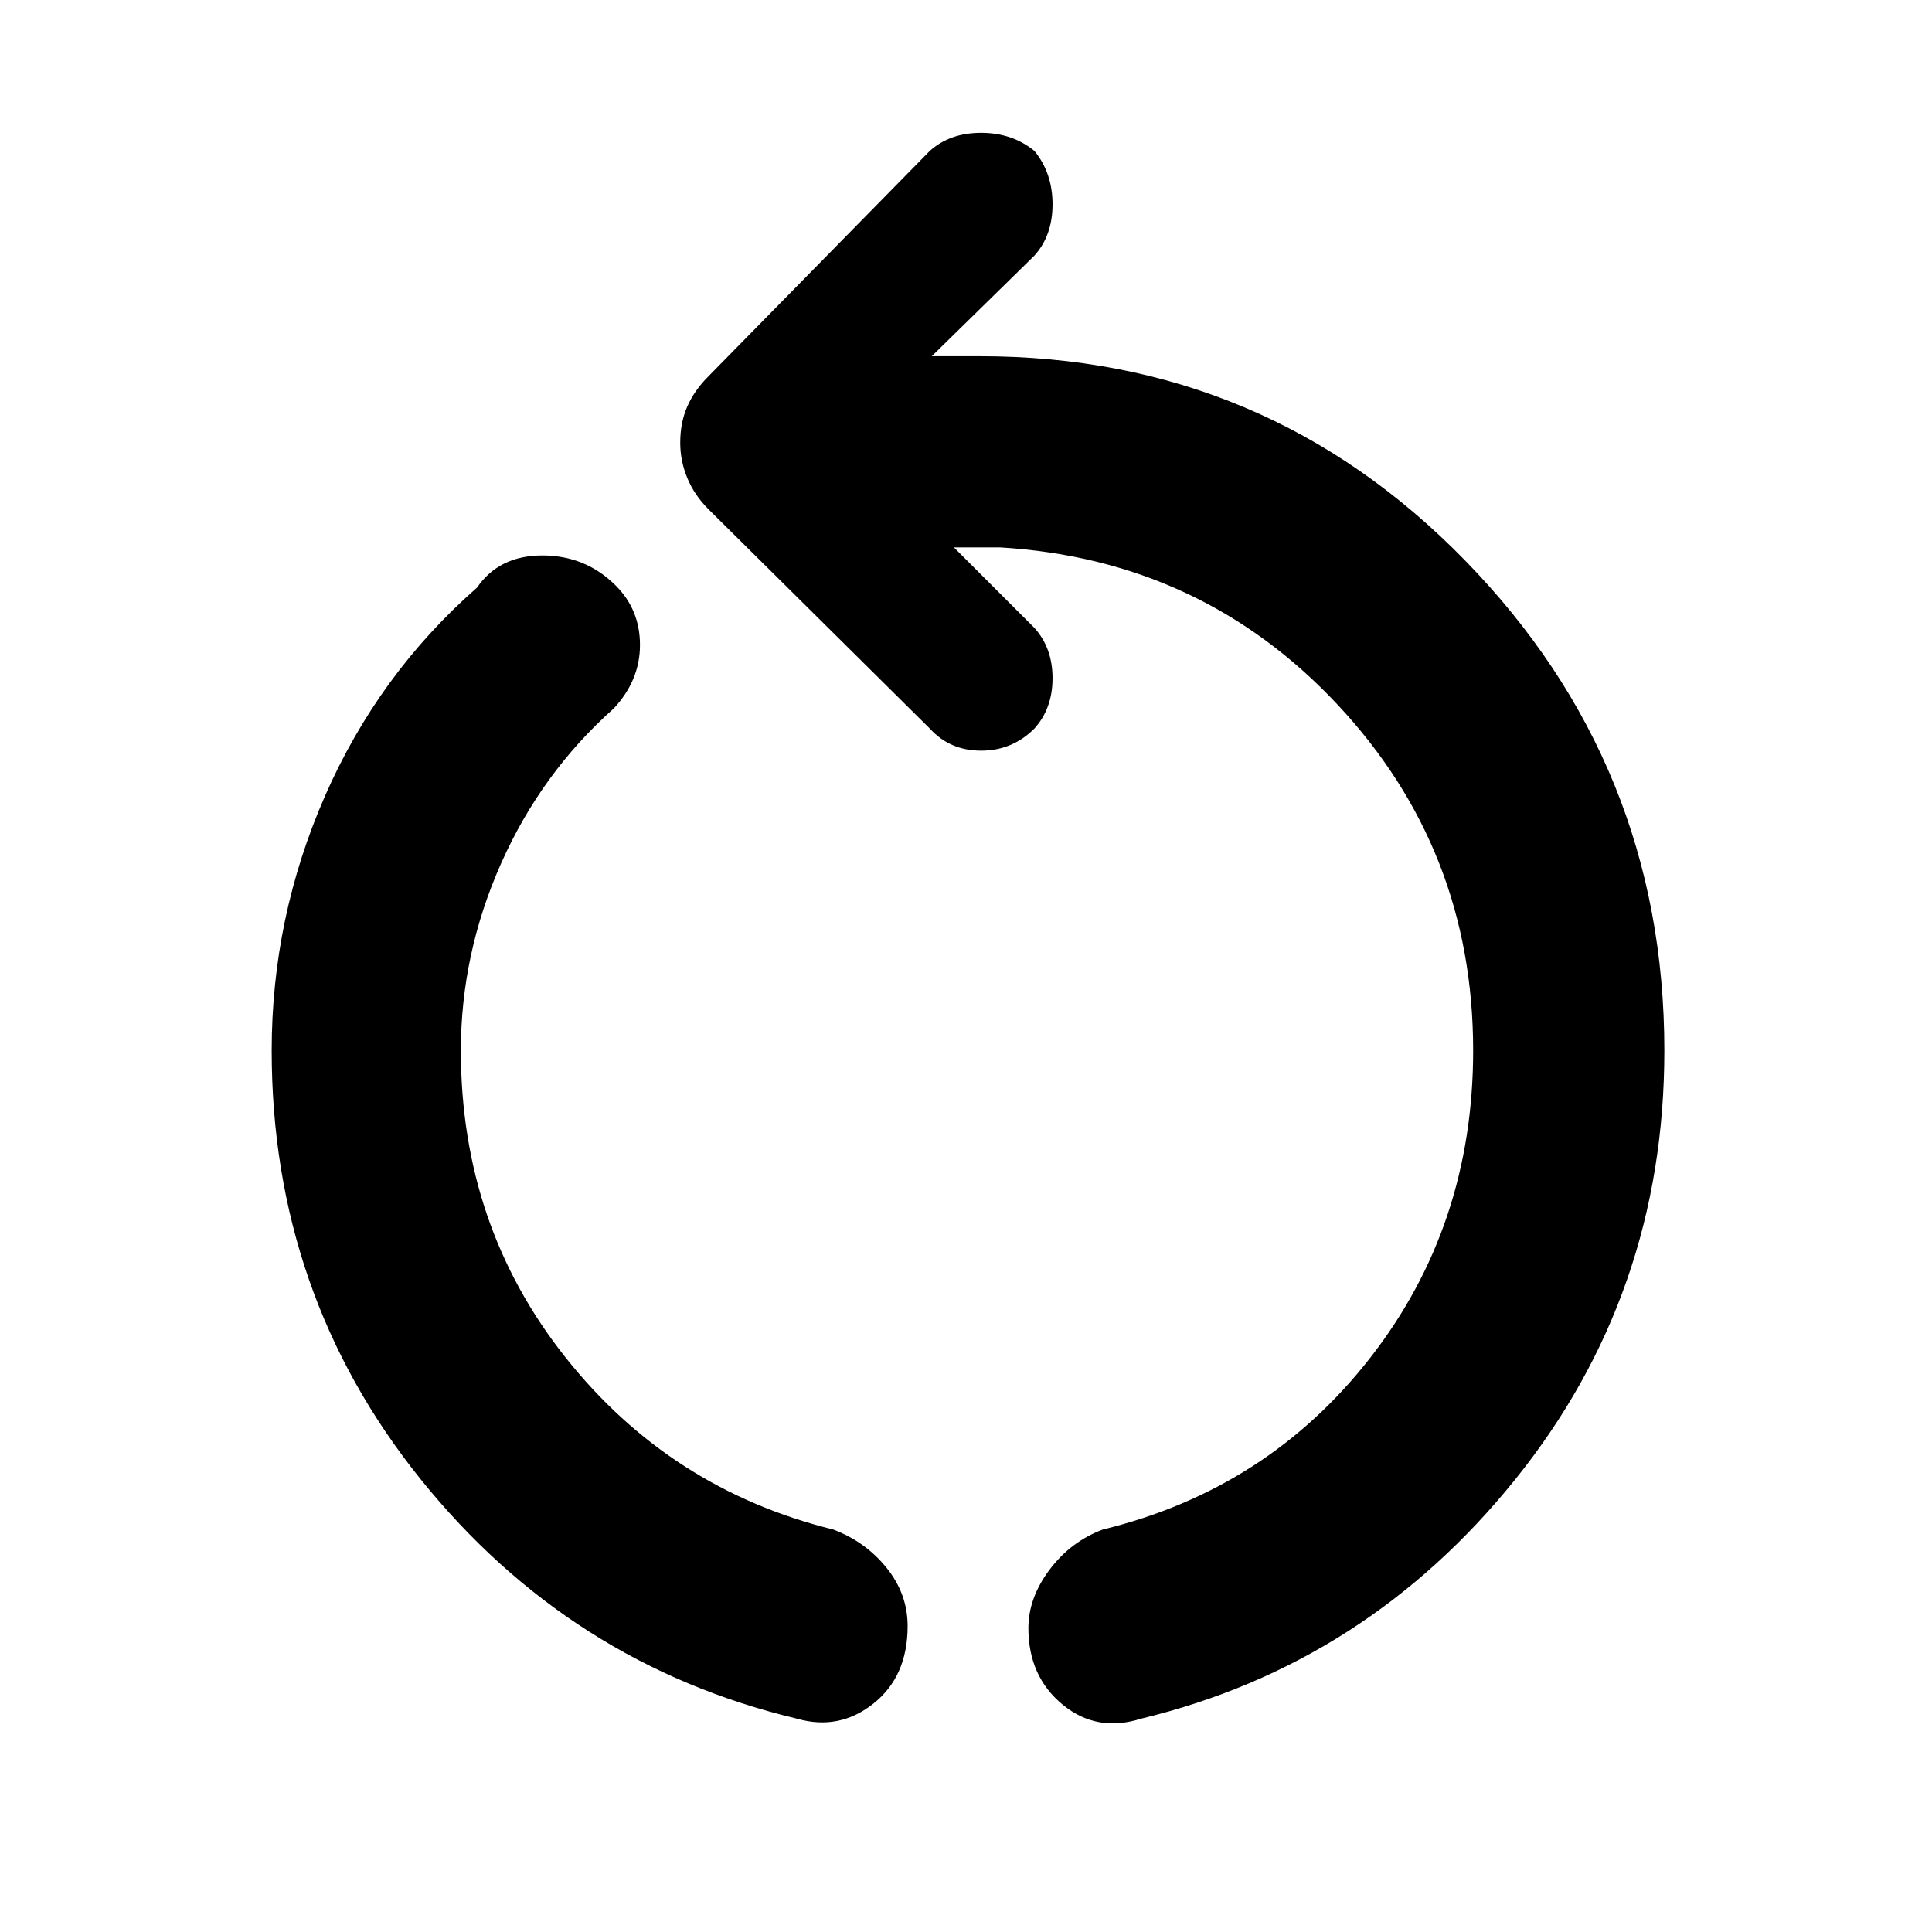
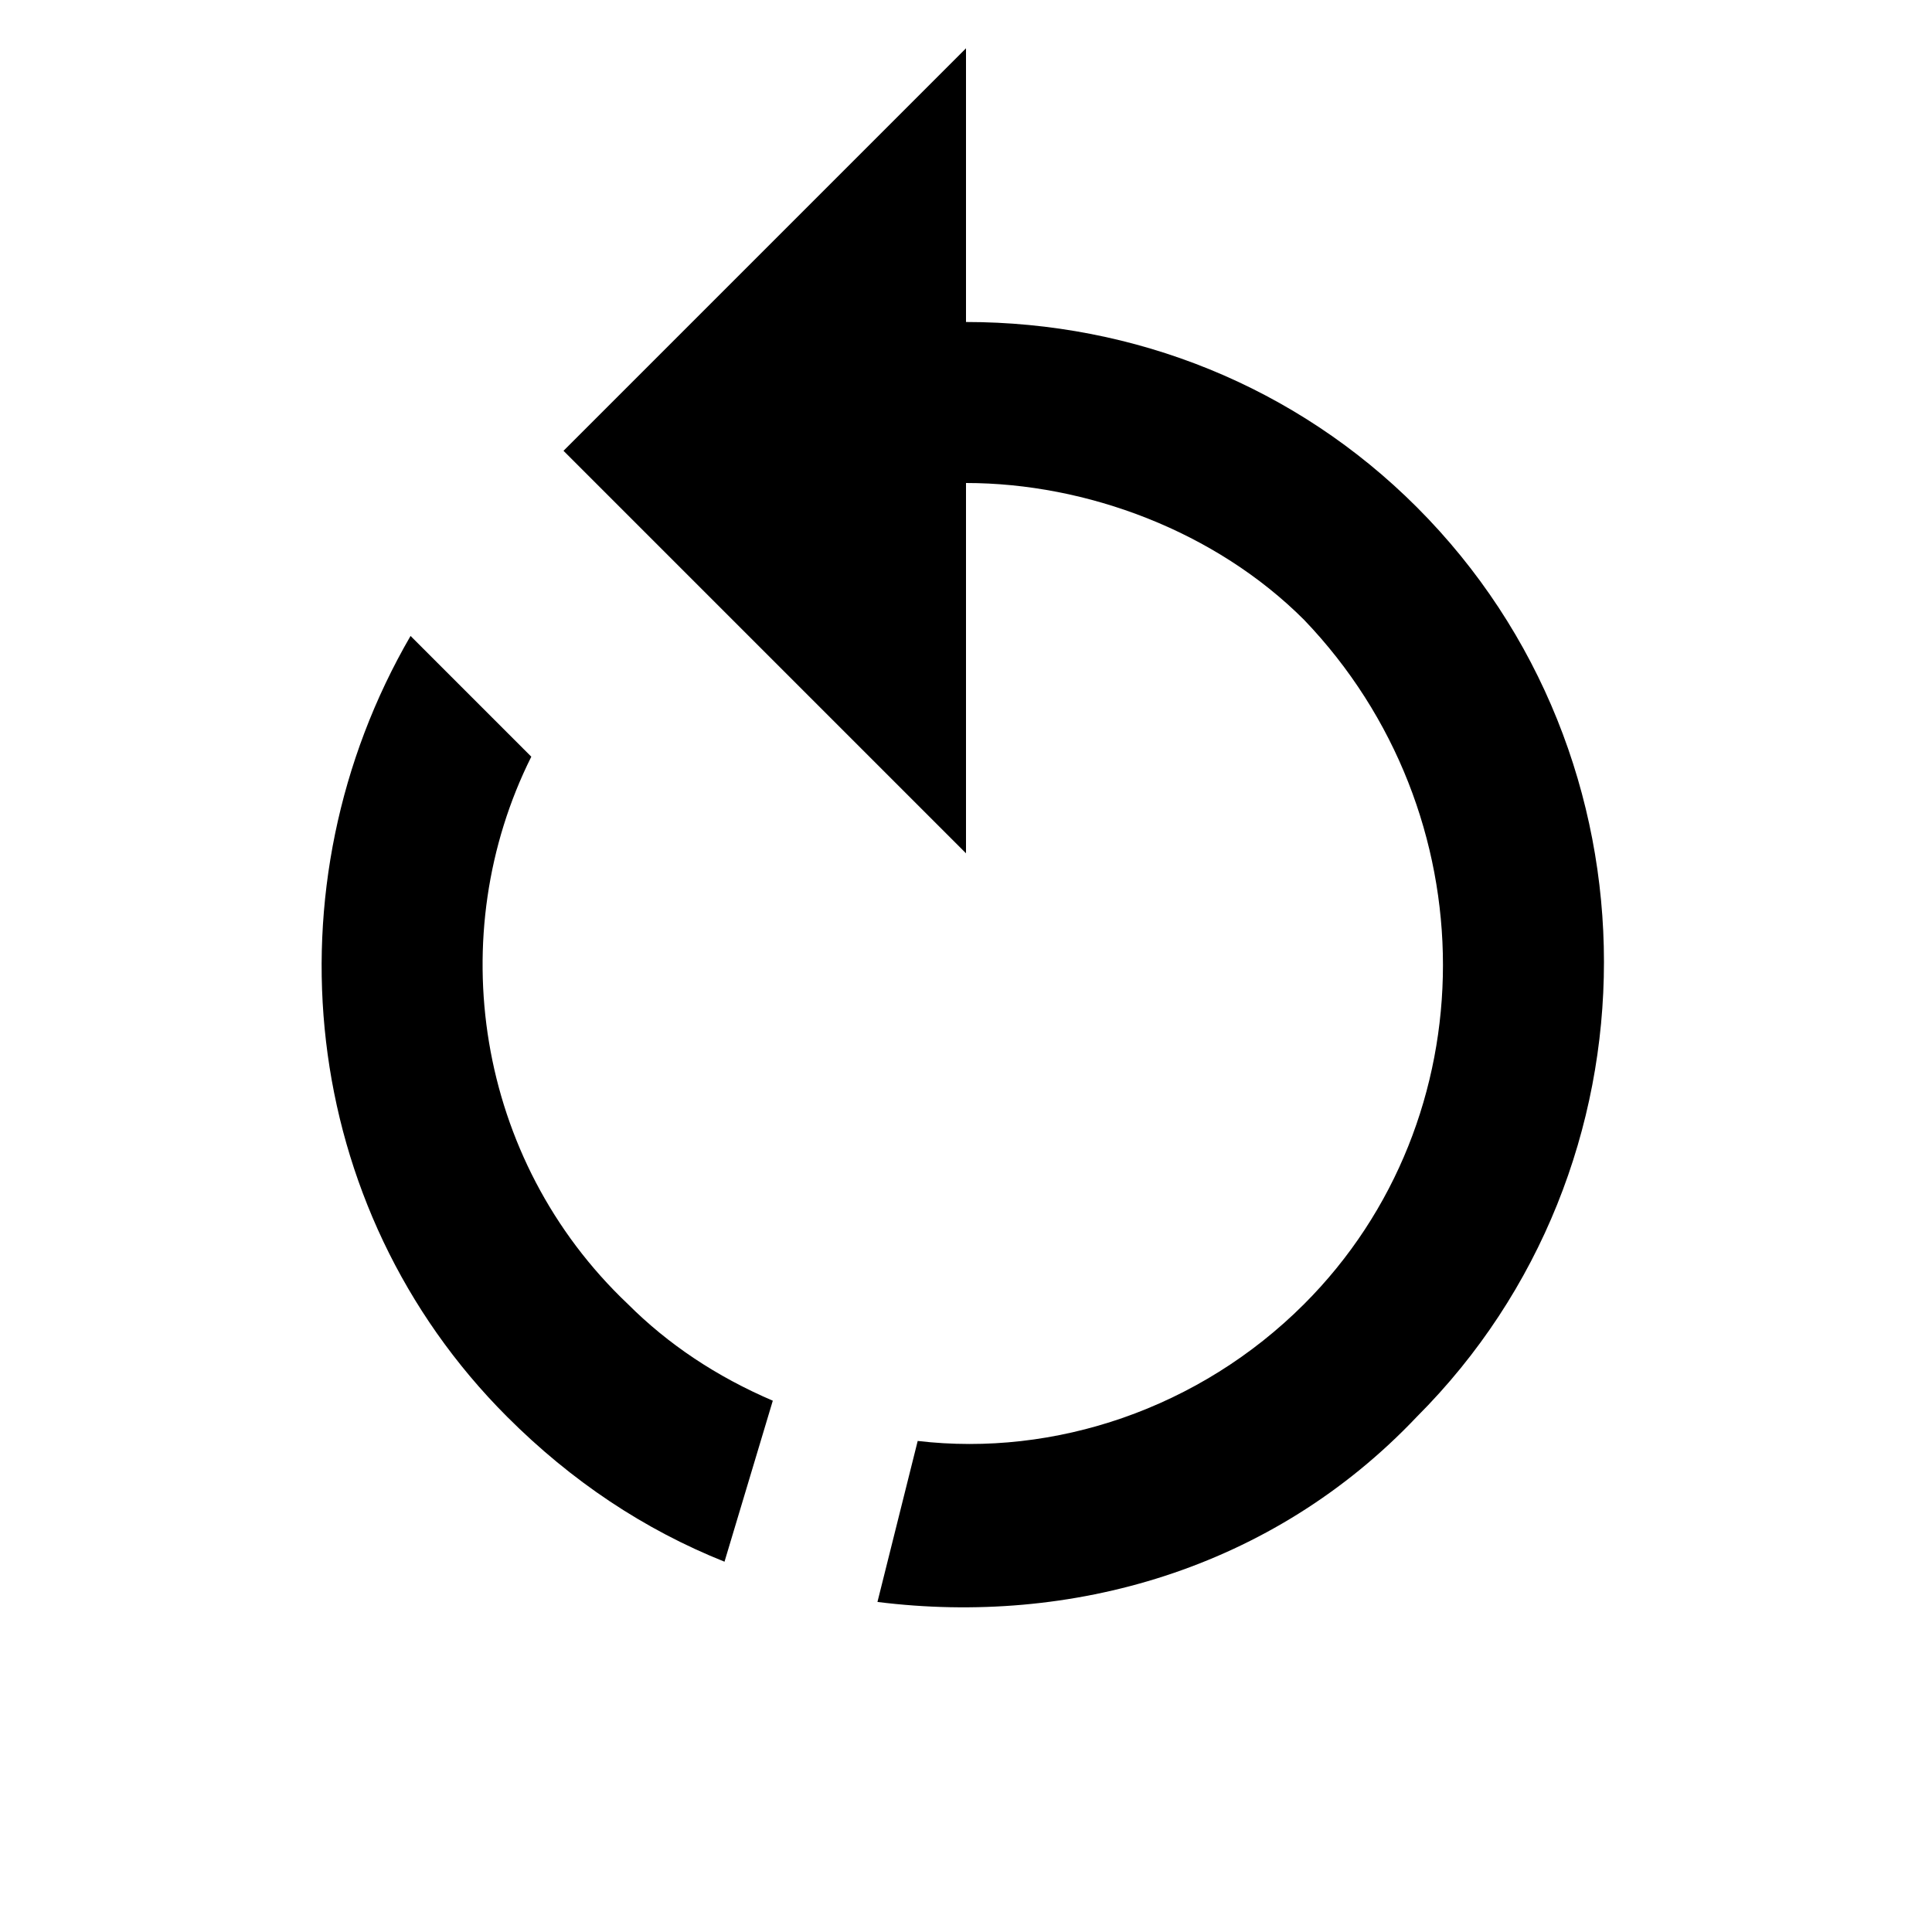
- <svg xmlns="http://www.w3.org/2000/svg" height="48" width="48">
-   <path d="M19.8 42.7q-5.65-1.35-9.35-5.95-3.7-4.6-3.7-10.65 0-3.3 1.325-6.325Q9.4 16.75 11.85 14.6q.55-.8 1.625-.8t1.825.75q.6.6.6 1.475 0 .875-.65 1.575-1.8 1.6-2.8 3.85-1 2.25-1 4.65 0 4.35 2.6 7.625Q16.65 37 20.7 38q.8.3 1.325.95.525.65.525 1.45 0 1.25-.85 1.925t-1.9.375Zm8.55 0q-1.1.35-1.95-.35-.85-.7-.85-1.9 0-.75.525-1.45t1.325-1q4.1-1 6.65-4.275Q36.6 30.45 36.6 26.1q0-5-3.375-8.6-3.375-3.6-8.375-3.9H23.7l2 2q.45.5.45 1.25t-.45 1.25q-.55.55-1.325.55-.775 0-1.275-.55l-5.5-5.45q-.35-.35-.525-.775Q16.9 11.45 16.9 11q0-.5.175-.9t.525-.75l5.5-5.6q.5-.45 1.275-.45.775 0 1.325.45.45.55.45 1.325 0 .775-.45 1.275l-2.55 2.5h1.2q7.1 0 12.05 5.075Q41.35 19 41.35 26.1q0 6.05-3.7 10.65-3.7 4.6-9.3 5.95Z" />
+ <svg xmlns="http://www.w3.org/2000/svg" viewBox="0 0 24 24">
+   <path d="M12,4C14.1,4 16.1,4.8 17.6,6.3C20.7,9.4 20.7,14.5 17.6,17.6C15.8,19.5 13.3,20.2 10.9,19.9L11.4,17.9C13.1,18.1 14.9,17.5 16.2,16.2C18.5,13.9 18.5,10.1 16.2,7.7C15.1,6.6 13.5,6 12,6V10.6L7,5.6L12,0.6V4M6.3,17.6C3.7,15 3.3,11 5.1,7.9L6.6,9.4C5.5,11.6 5.9,14.4 7.8,16.2C8.3,16.7 8.9,17.1 9.6,17.4L9,19.4C8,19 7.1,18.4 6.3,17.6Z" />
</svg>
